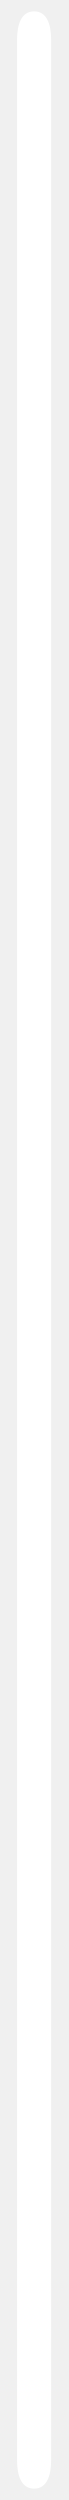
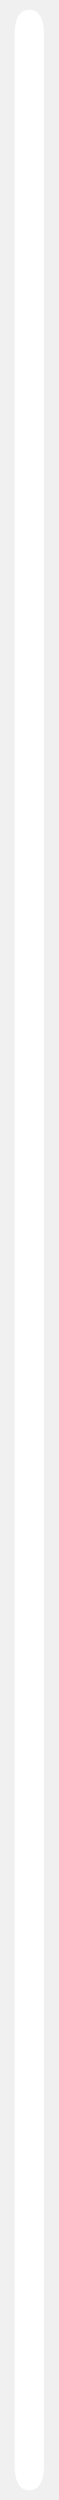
- <svg xmlns="http://www.w3.org/2000/svg" width="6" height="220" viewBox="0 0 6 220">
-   <path d="M3 1c1.1 0 1.5 1.1 1.5 2.5v213c0 1.4-.4 2.5-1.5 2.5s-1.5-1.1-1.5-2.5V3.5C1.5 2.1 1.9 1 3 1Z" fill="#ffffff" />
+ <svg xmlns="http://www.w3.org/2000/svg" width="6" height="256" viewBox="0 0 6 256">
+   <path d="M3 1c1.1 0 1.5 1.1 1.5 2.5v249c0 1.4-.4 2.5-1.5 2.5s-1.5-1.1-1.5-2.5V3.5C1.5 2.1 1.9 1 3 1Z" fill="#ffffff" />
</svg>
